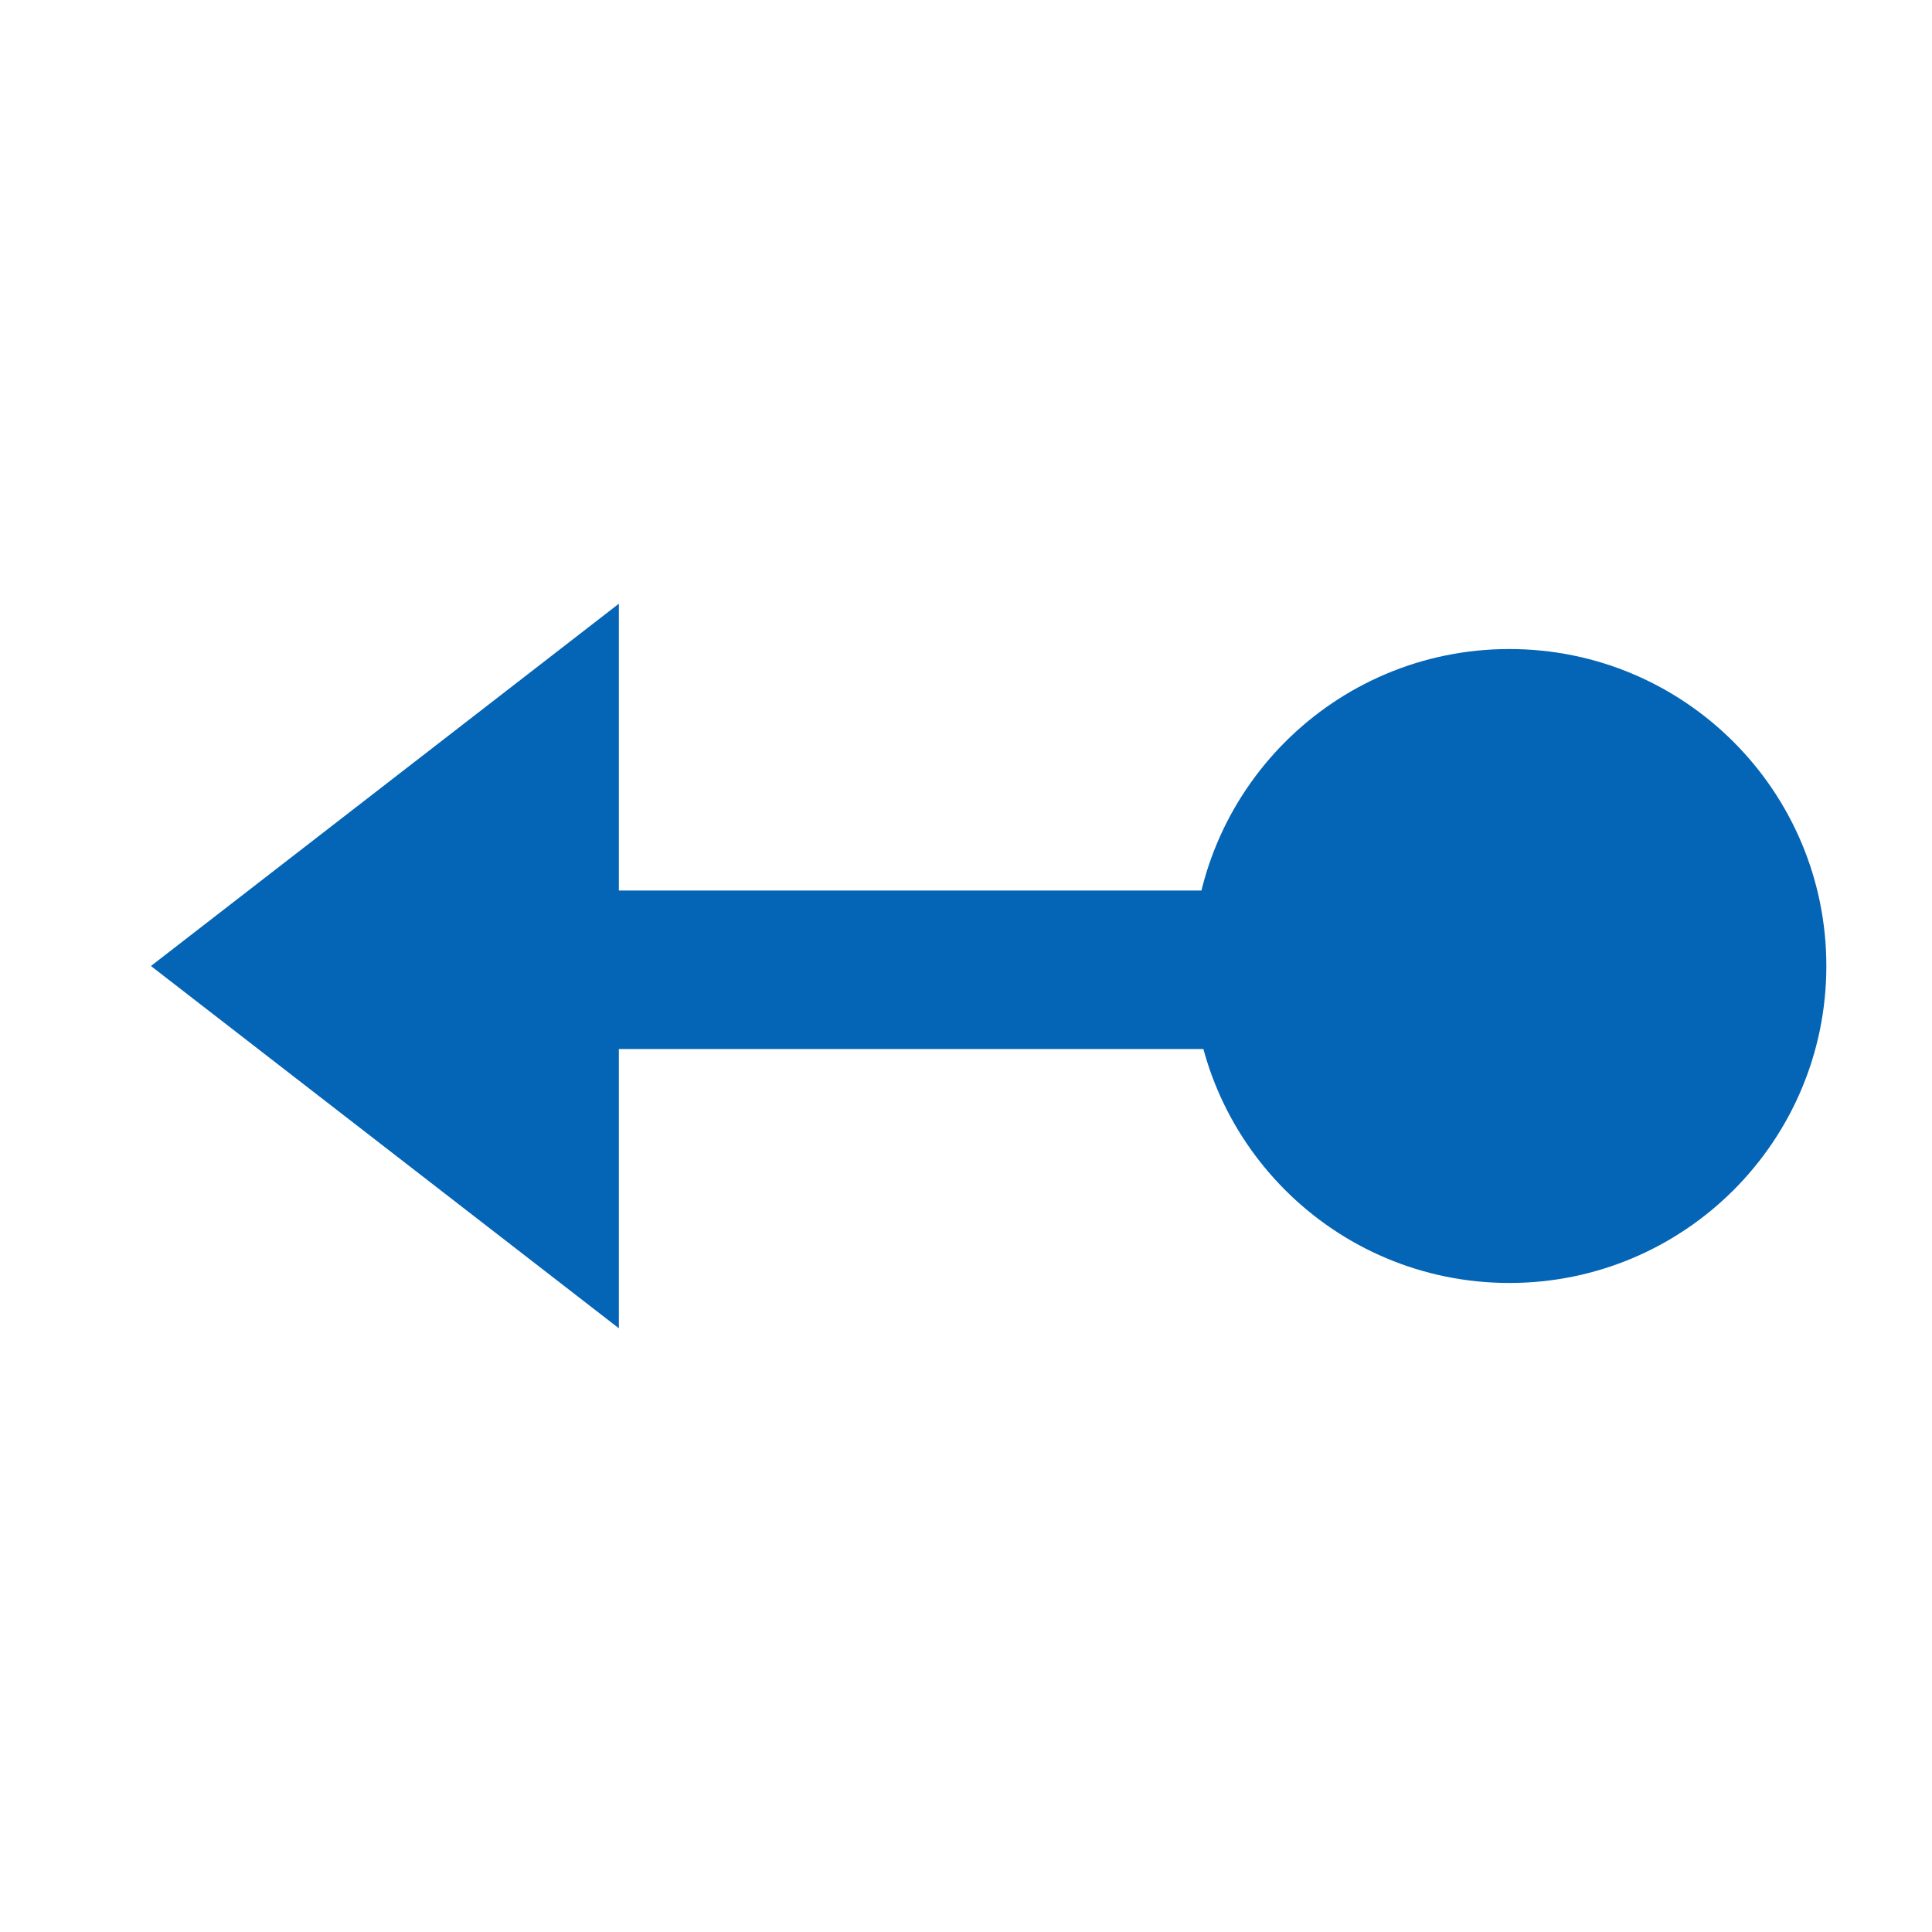
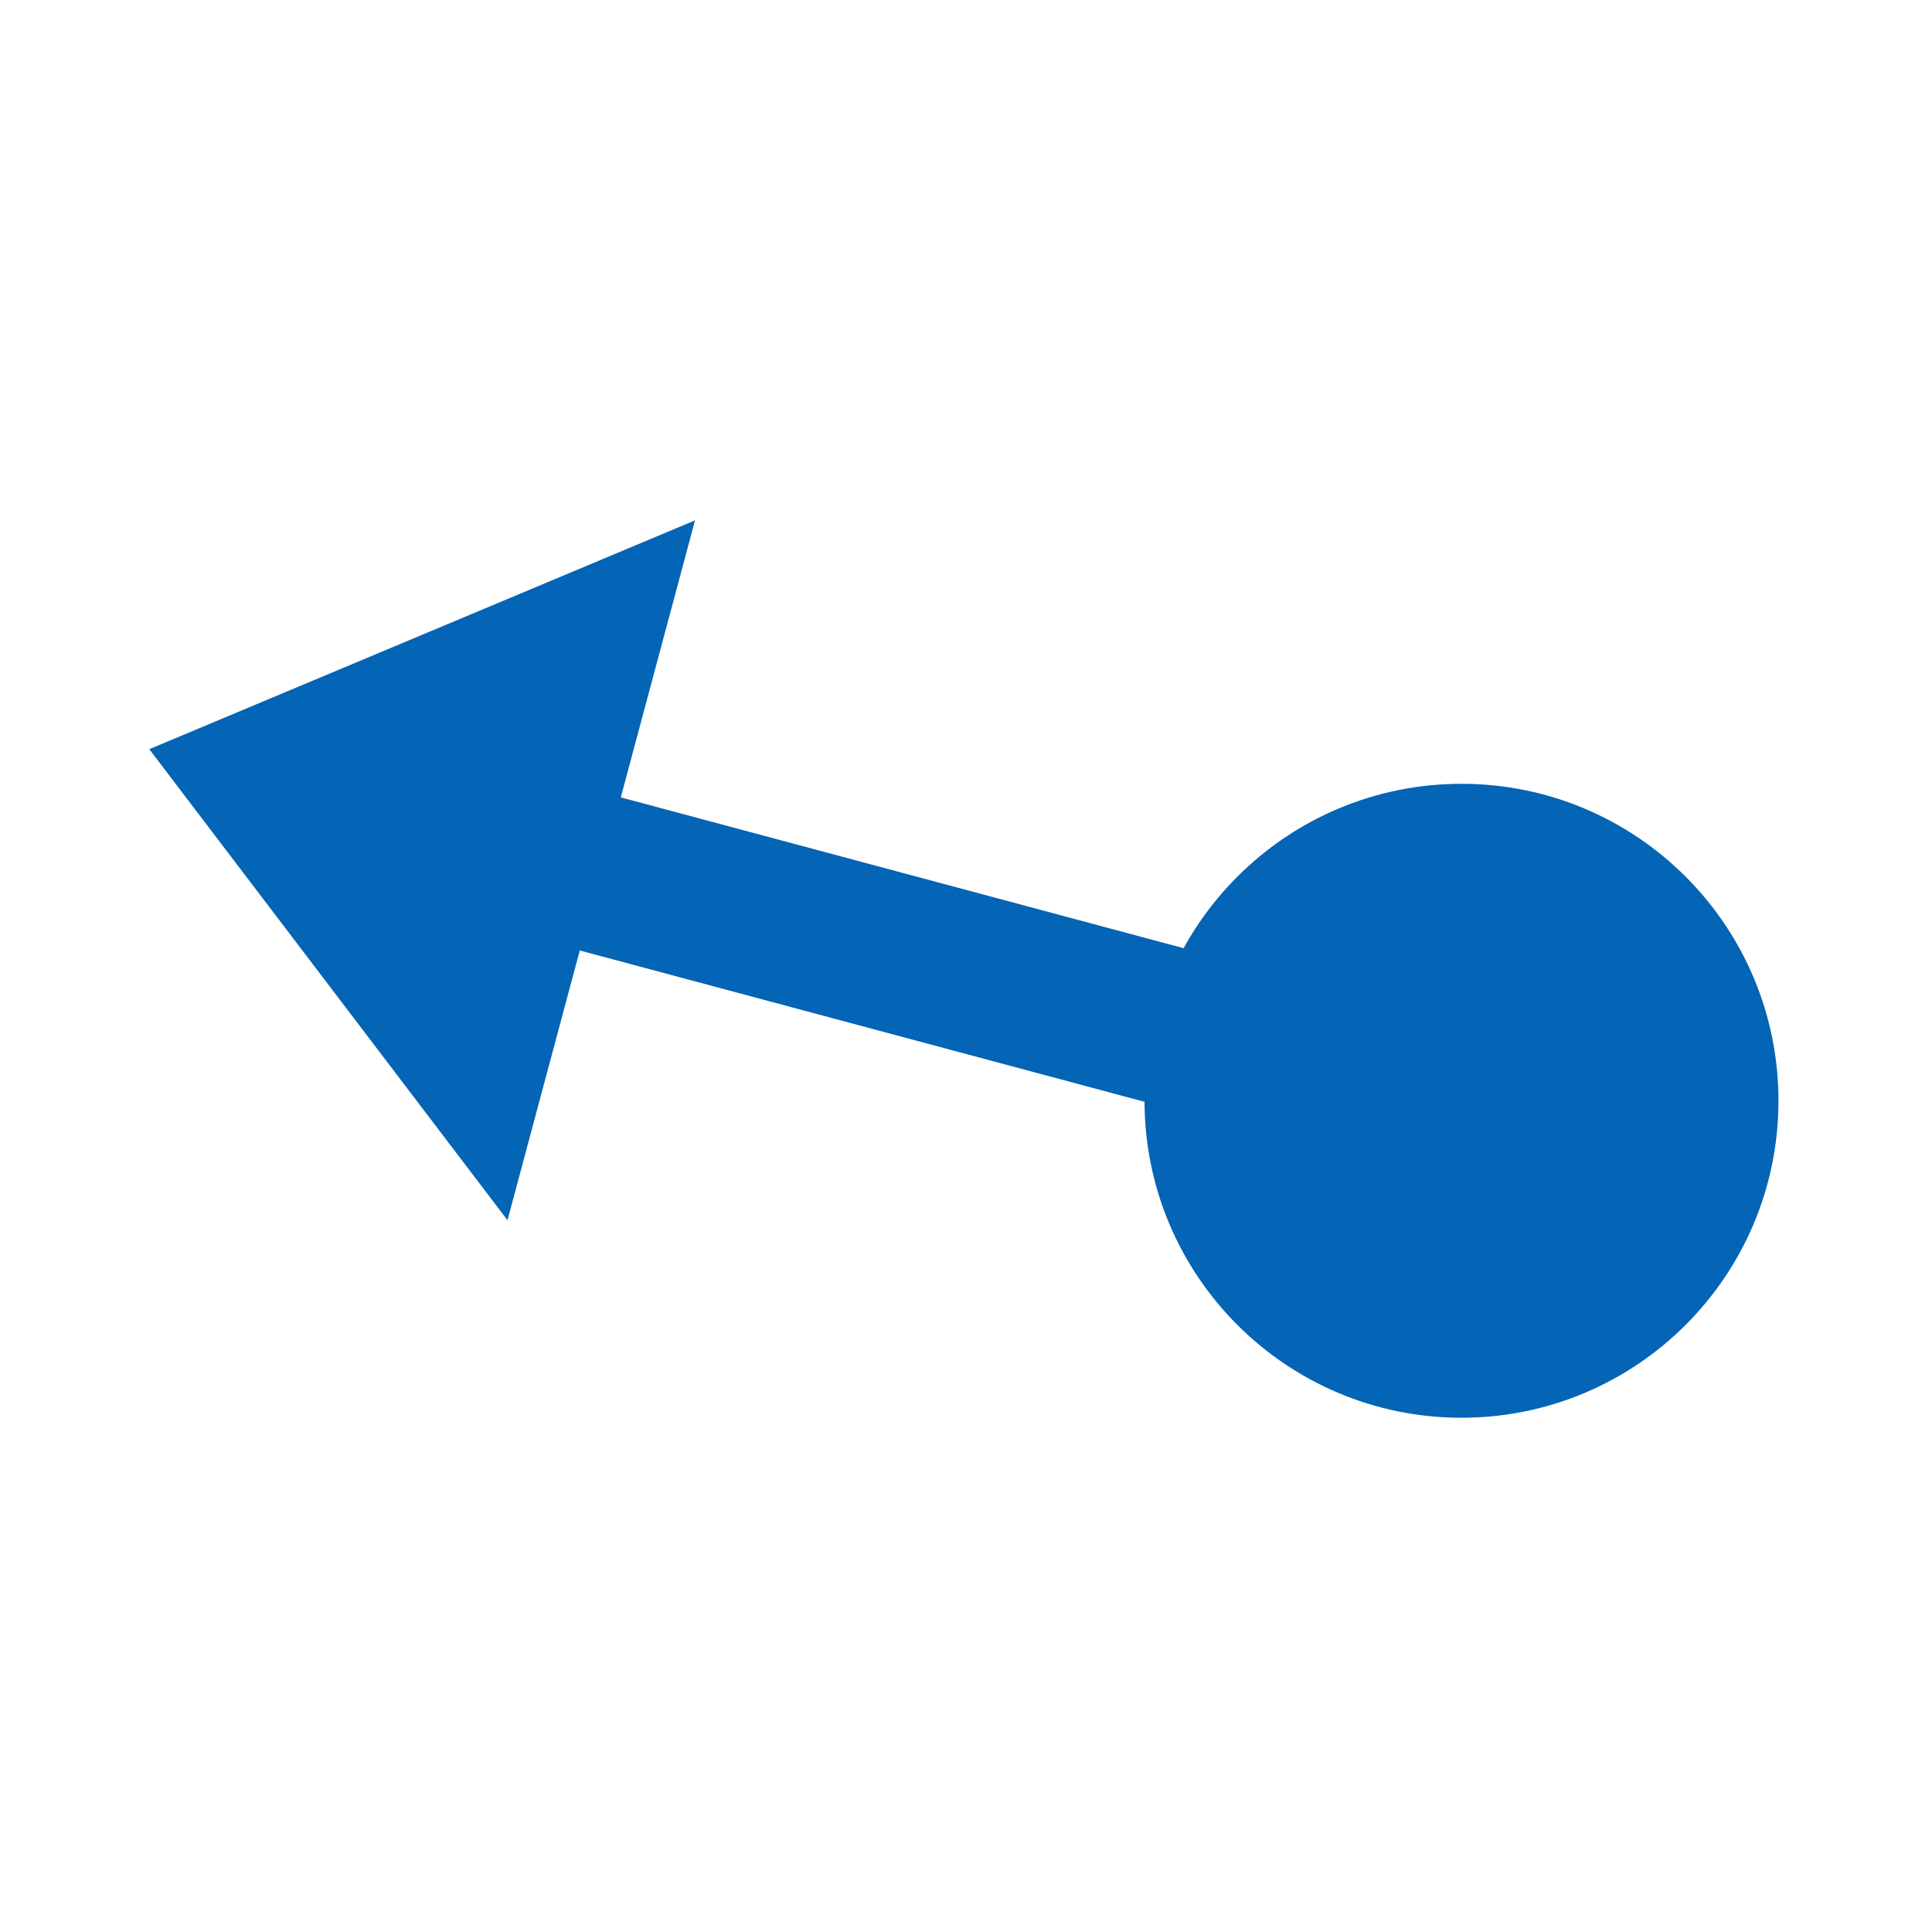
- <svg xmlns="http://www.w3.org/2000/svg" preserveAspectRatio="xMidYMid" width="256" height="256" viewBox="0 0 256 256">
+ <svg xmlns="http://www.w3.org/2000/svg" preserveAspectRatio="xMidYMid" width="23.987" height="23.987" viewBox="0 0 256 256">
  <defs>
    <style>
      .cls-1, .cls-2 {
        fill: #0464b5;
      }

      .cls-2 {
        fill-rule: evenodd;
      }
    </style>
  </defs>
  <g>
-     <circle cx="200" cy="128" r="42" class="cls-1" />
-     <rect x="81" y="118" width="113" height="21" class="cls-1" />
-     <path d="M20.000,128.000 L82.000,79.998 L82.000,176.002 L20.000,128.000 Z" class="cls-2" />
+     <circle cx="193.656" cy="145.859" r="42" class="cls-1" />
+     <path d="M81.292,105.400 L190.442,134.646 L185.006,154.931 L75.857,125.684 L81.292,105.400 Z" class="cls-2" />
+     <path d="M19.782,99.271 L92.093,68.952 L67.246,161.684 L19.782,99.271 Z" class="cls-2" />
  </g>
</svg>
